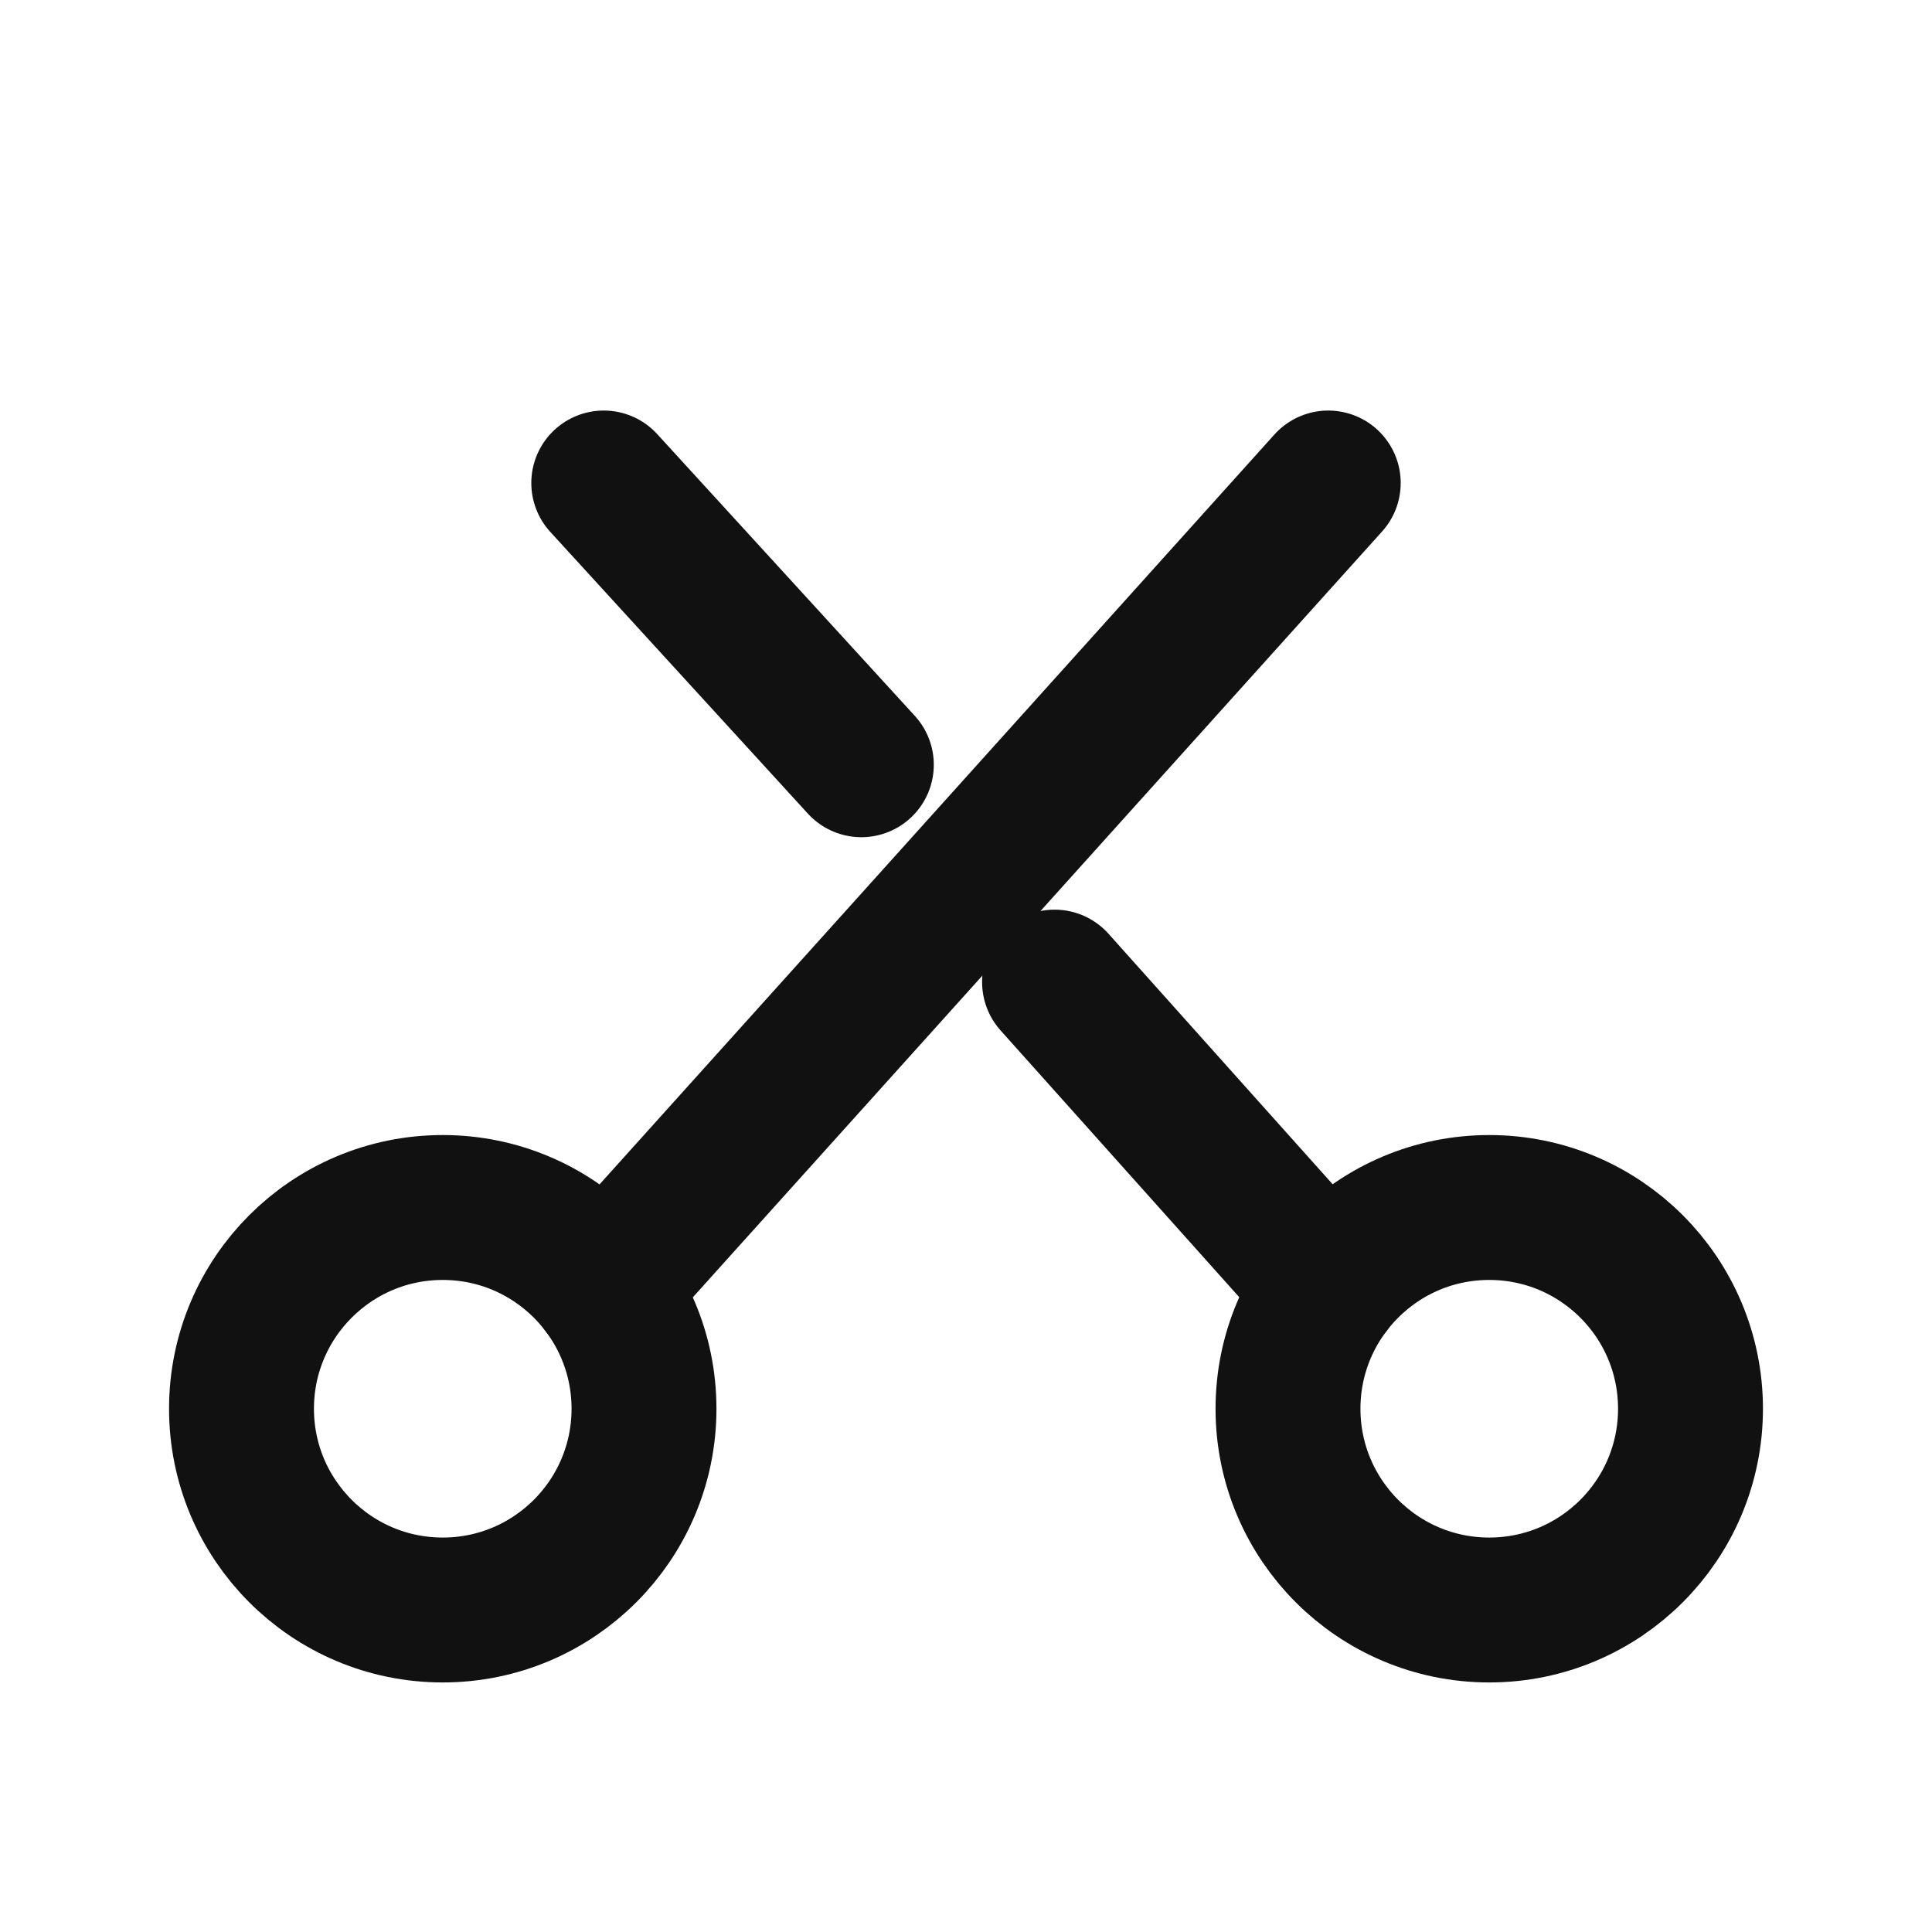
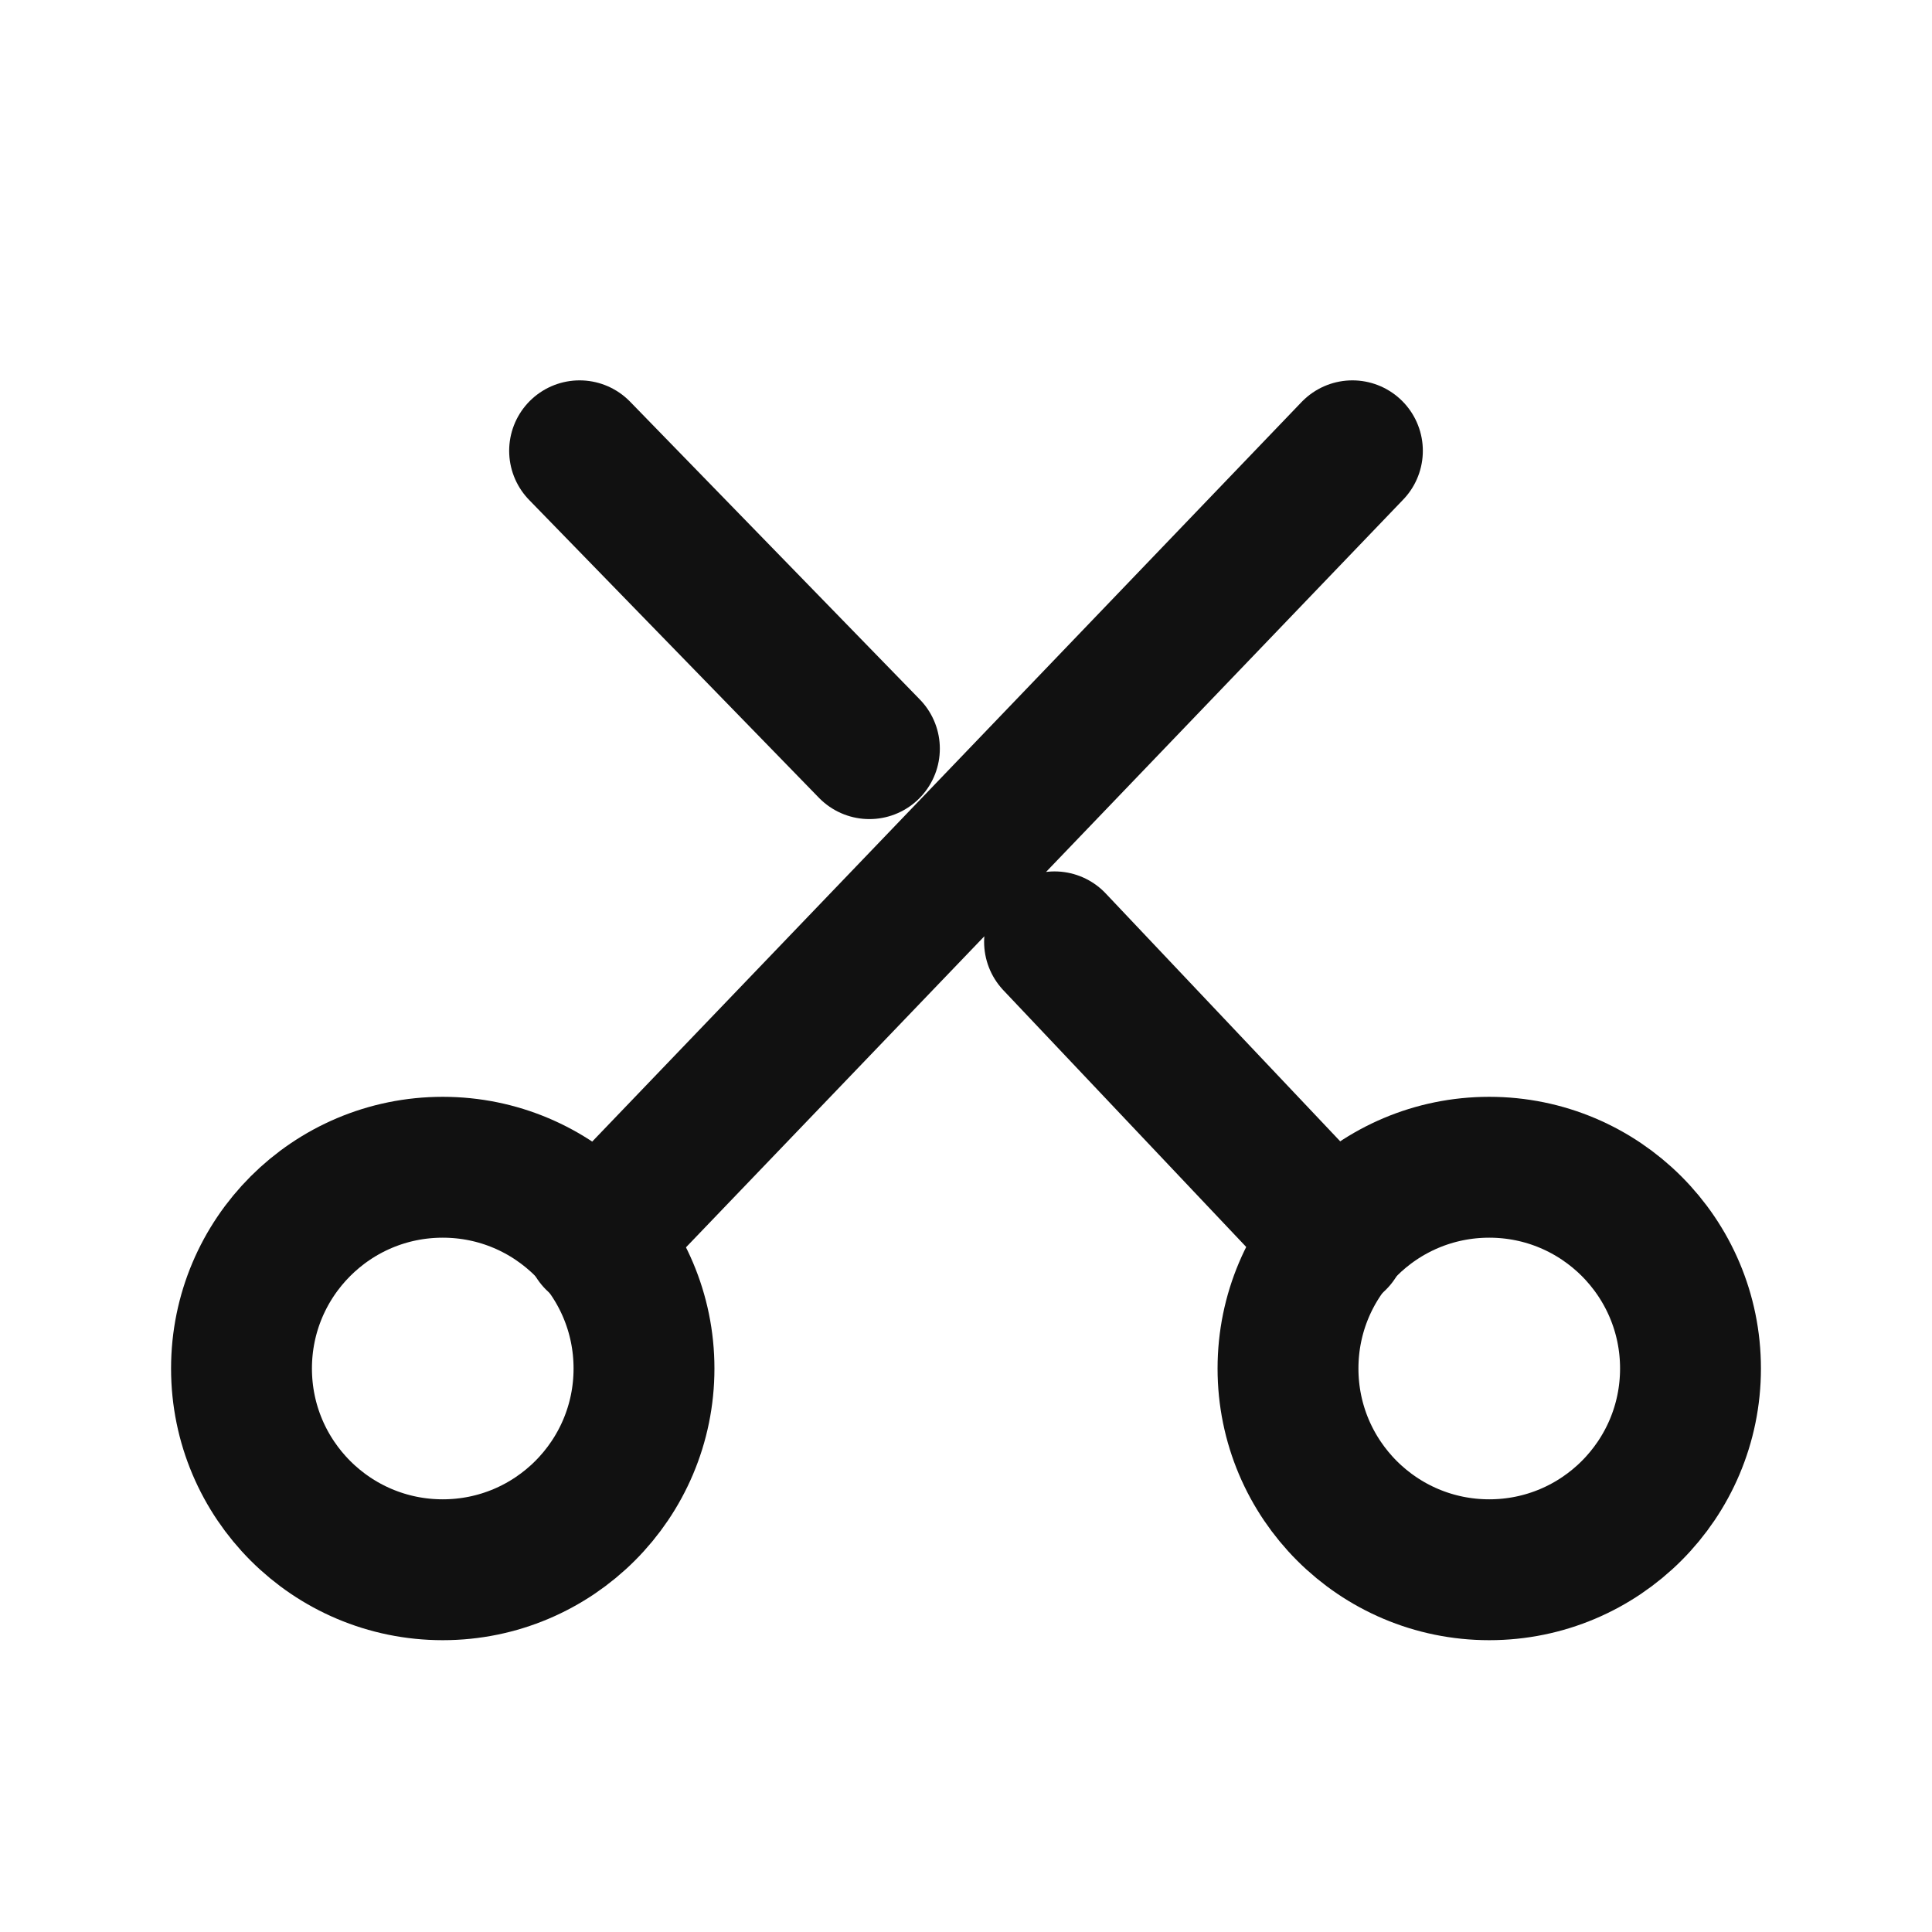
- <svg xmlns="http://www.w3.org/2000/svg" viewBox="0 0 24 24" fill="none" stroke="#111111" stroke-width="1.8" stroke-linecap="round" stroke-linejoin="round">
-   <circle cx="5.5" cy="17.5" r="2.5" />
-   <circle cx="18.5" cy="17.5" r="2.5" />
-   <path d="m7.5 16 9-10M16.5 16l-3.4-3.8M10.7 9.5 7.5 6" />
+ <svg xmlns="http://www.w3.org/2000/svg" viewBox="0 0 24 24" fill="none" stroke="#111111" stroke-width="1.75" stroke-linecap="round" stroke-linejoin="round">
+   <circle cx="5.5" cy="17" r="2.5" />
+   <circle cx="18.5" cy="17" r="2.5" />
+   <path d="m7.4 15.4 9.4-9.8M16.6 15.4l-3.5-3.7M10.8 9.3 7.2 5.6" />
</svg>
